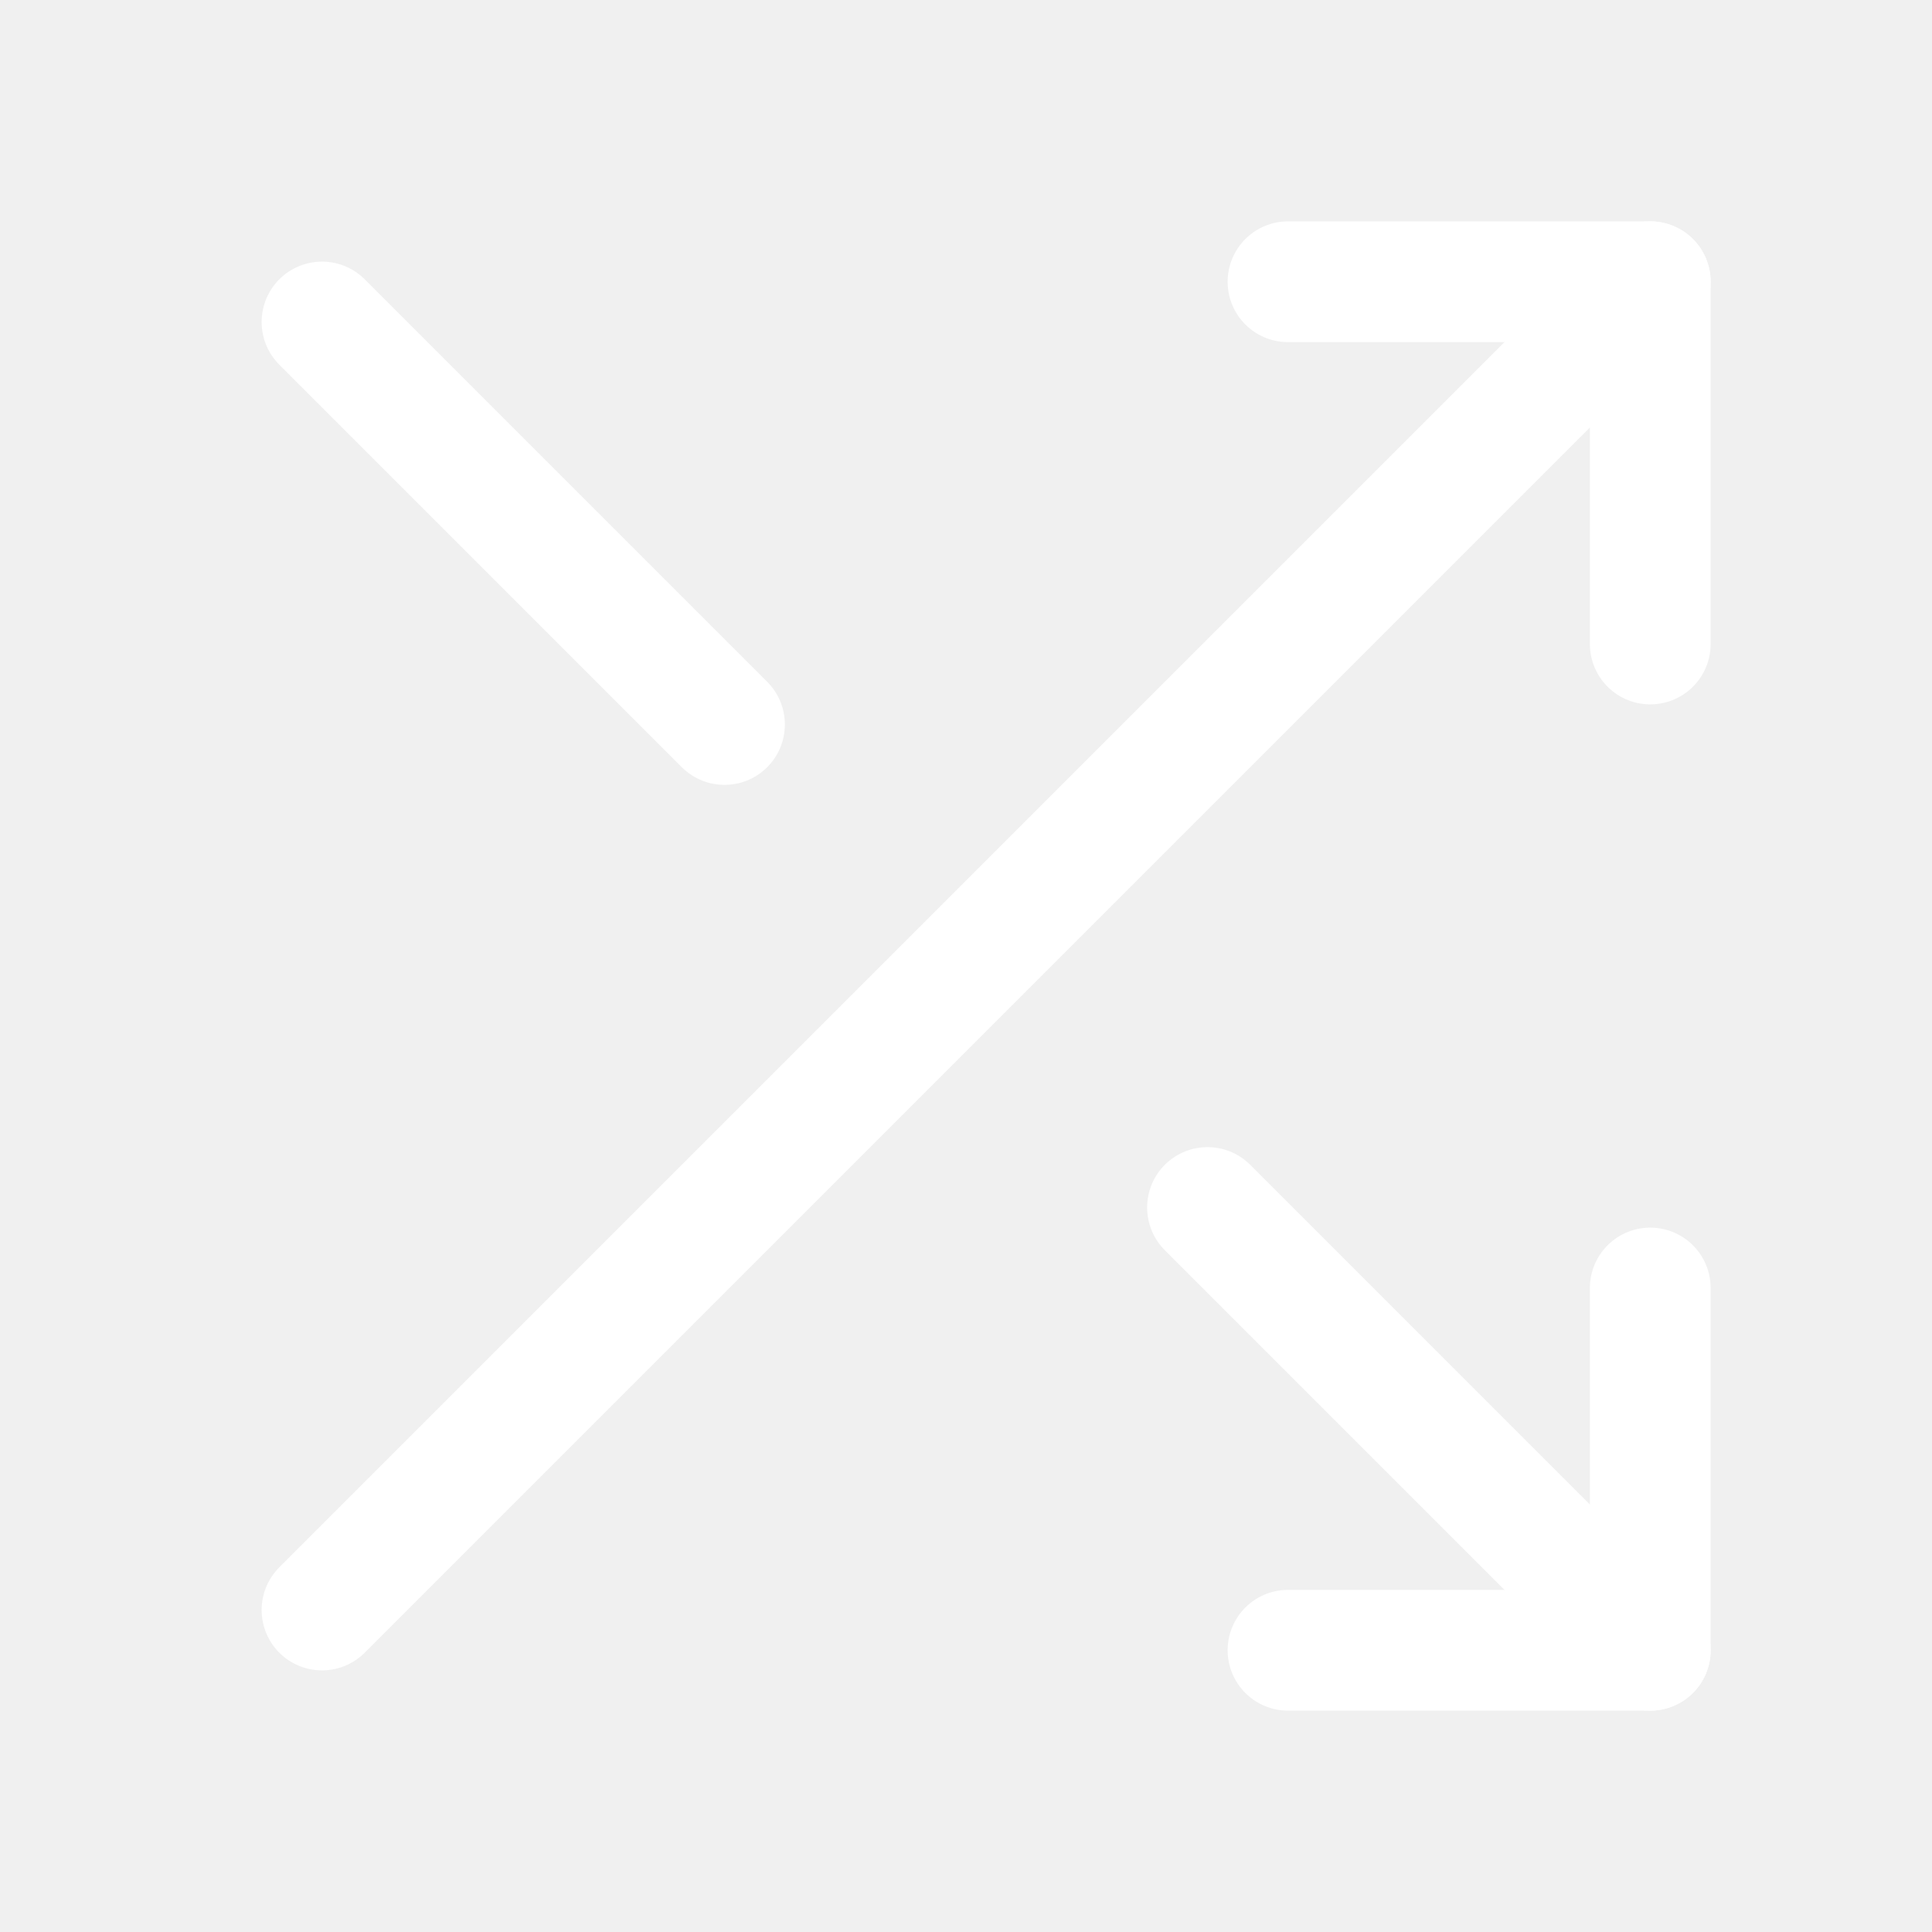
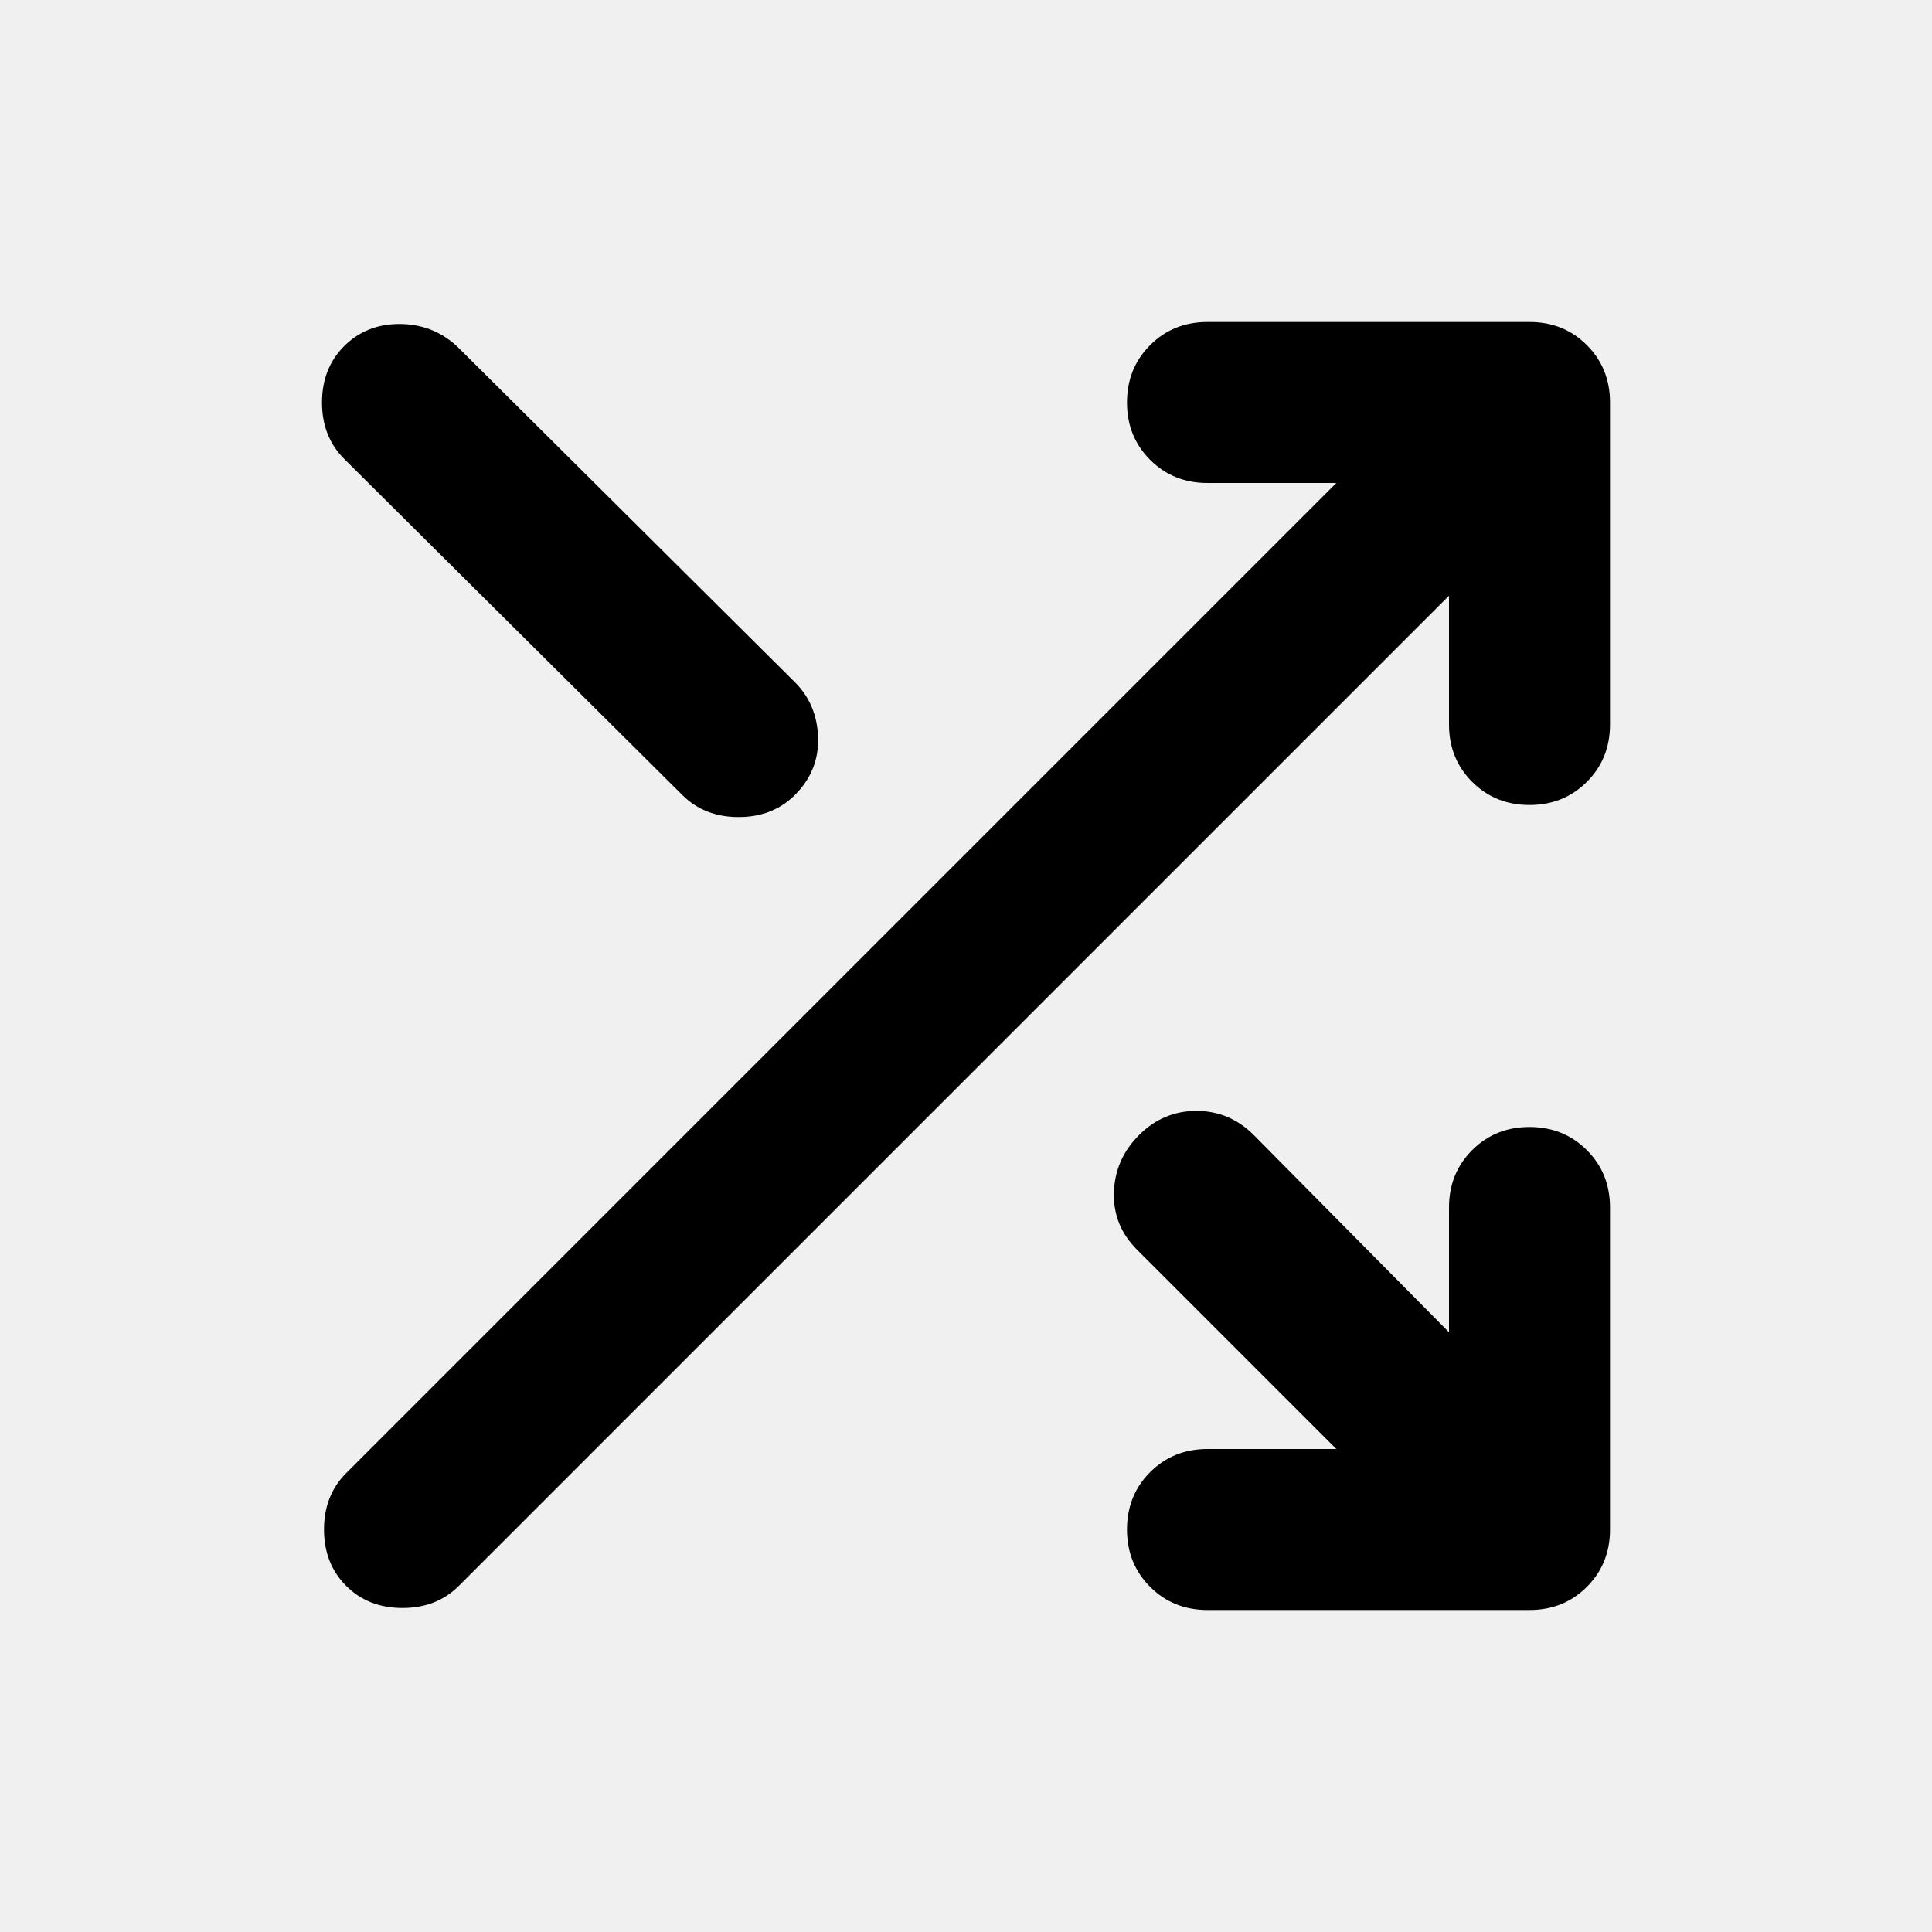
- <svg xmlns="http://www.w3.org/2000/svg" viewBox="0 0 24 24" fill="none" stroke="#FFFFFF" stroke-width="1.5" stroke-linecap="round" stroke-linejoin="round">
-   <path d="M16 3.5h4.5V8" />
-   <path d="M4 20 20.5 3.5" />
-   <path d="M20.5 16v4.5H16" />
-   <path d="m15 15 5.5 5.5" />
-   <path d="M4 4l5 5" />
+ <svg xmlns="http://www.w3.org/2000/svg" height="24" viewBox="0 -960 960 960" width="24">
+   <path d="M600-160q-17 0-28.5-11.5T560-200q0-17 11.5-28.5T600-240h64l-99-99q-12-12-11.5-28.5T566-396q12-12 28.5-12t28.5 12l97 98v-62q0-17 11.5-28.5T760-400q17 0 28.5 11.5T800-360v160q0 17-11.5 28.5T760-160H600Zm-428-12q-11-11-11-28t11-28l492-492h-64q-17 0-28.5-11.5T560-760q0-17 11.5-28.5T600-800h160q17 0 28.5 11.5T800-760v160q0 17-11.5 28.5T760-560q-17 0-28.5-11.5T720-600v-64L228-172q-11 11-28 11t-28-11Zm-1-560q-11-11-11-28t11-28q11-11 27.5-11t28.5 11l168 167q11 11 11.5 27.5T395-565q-11 11-28 11t-28-11L171-732Z" />
</svg>
